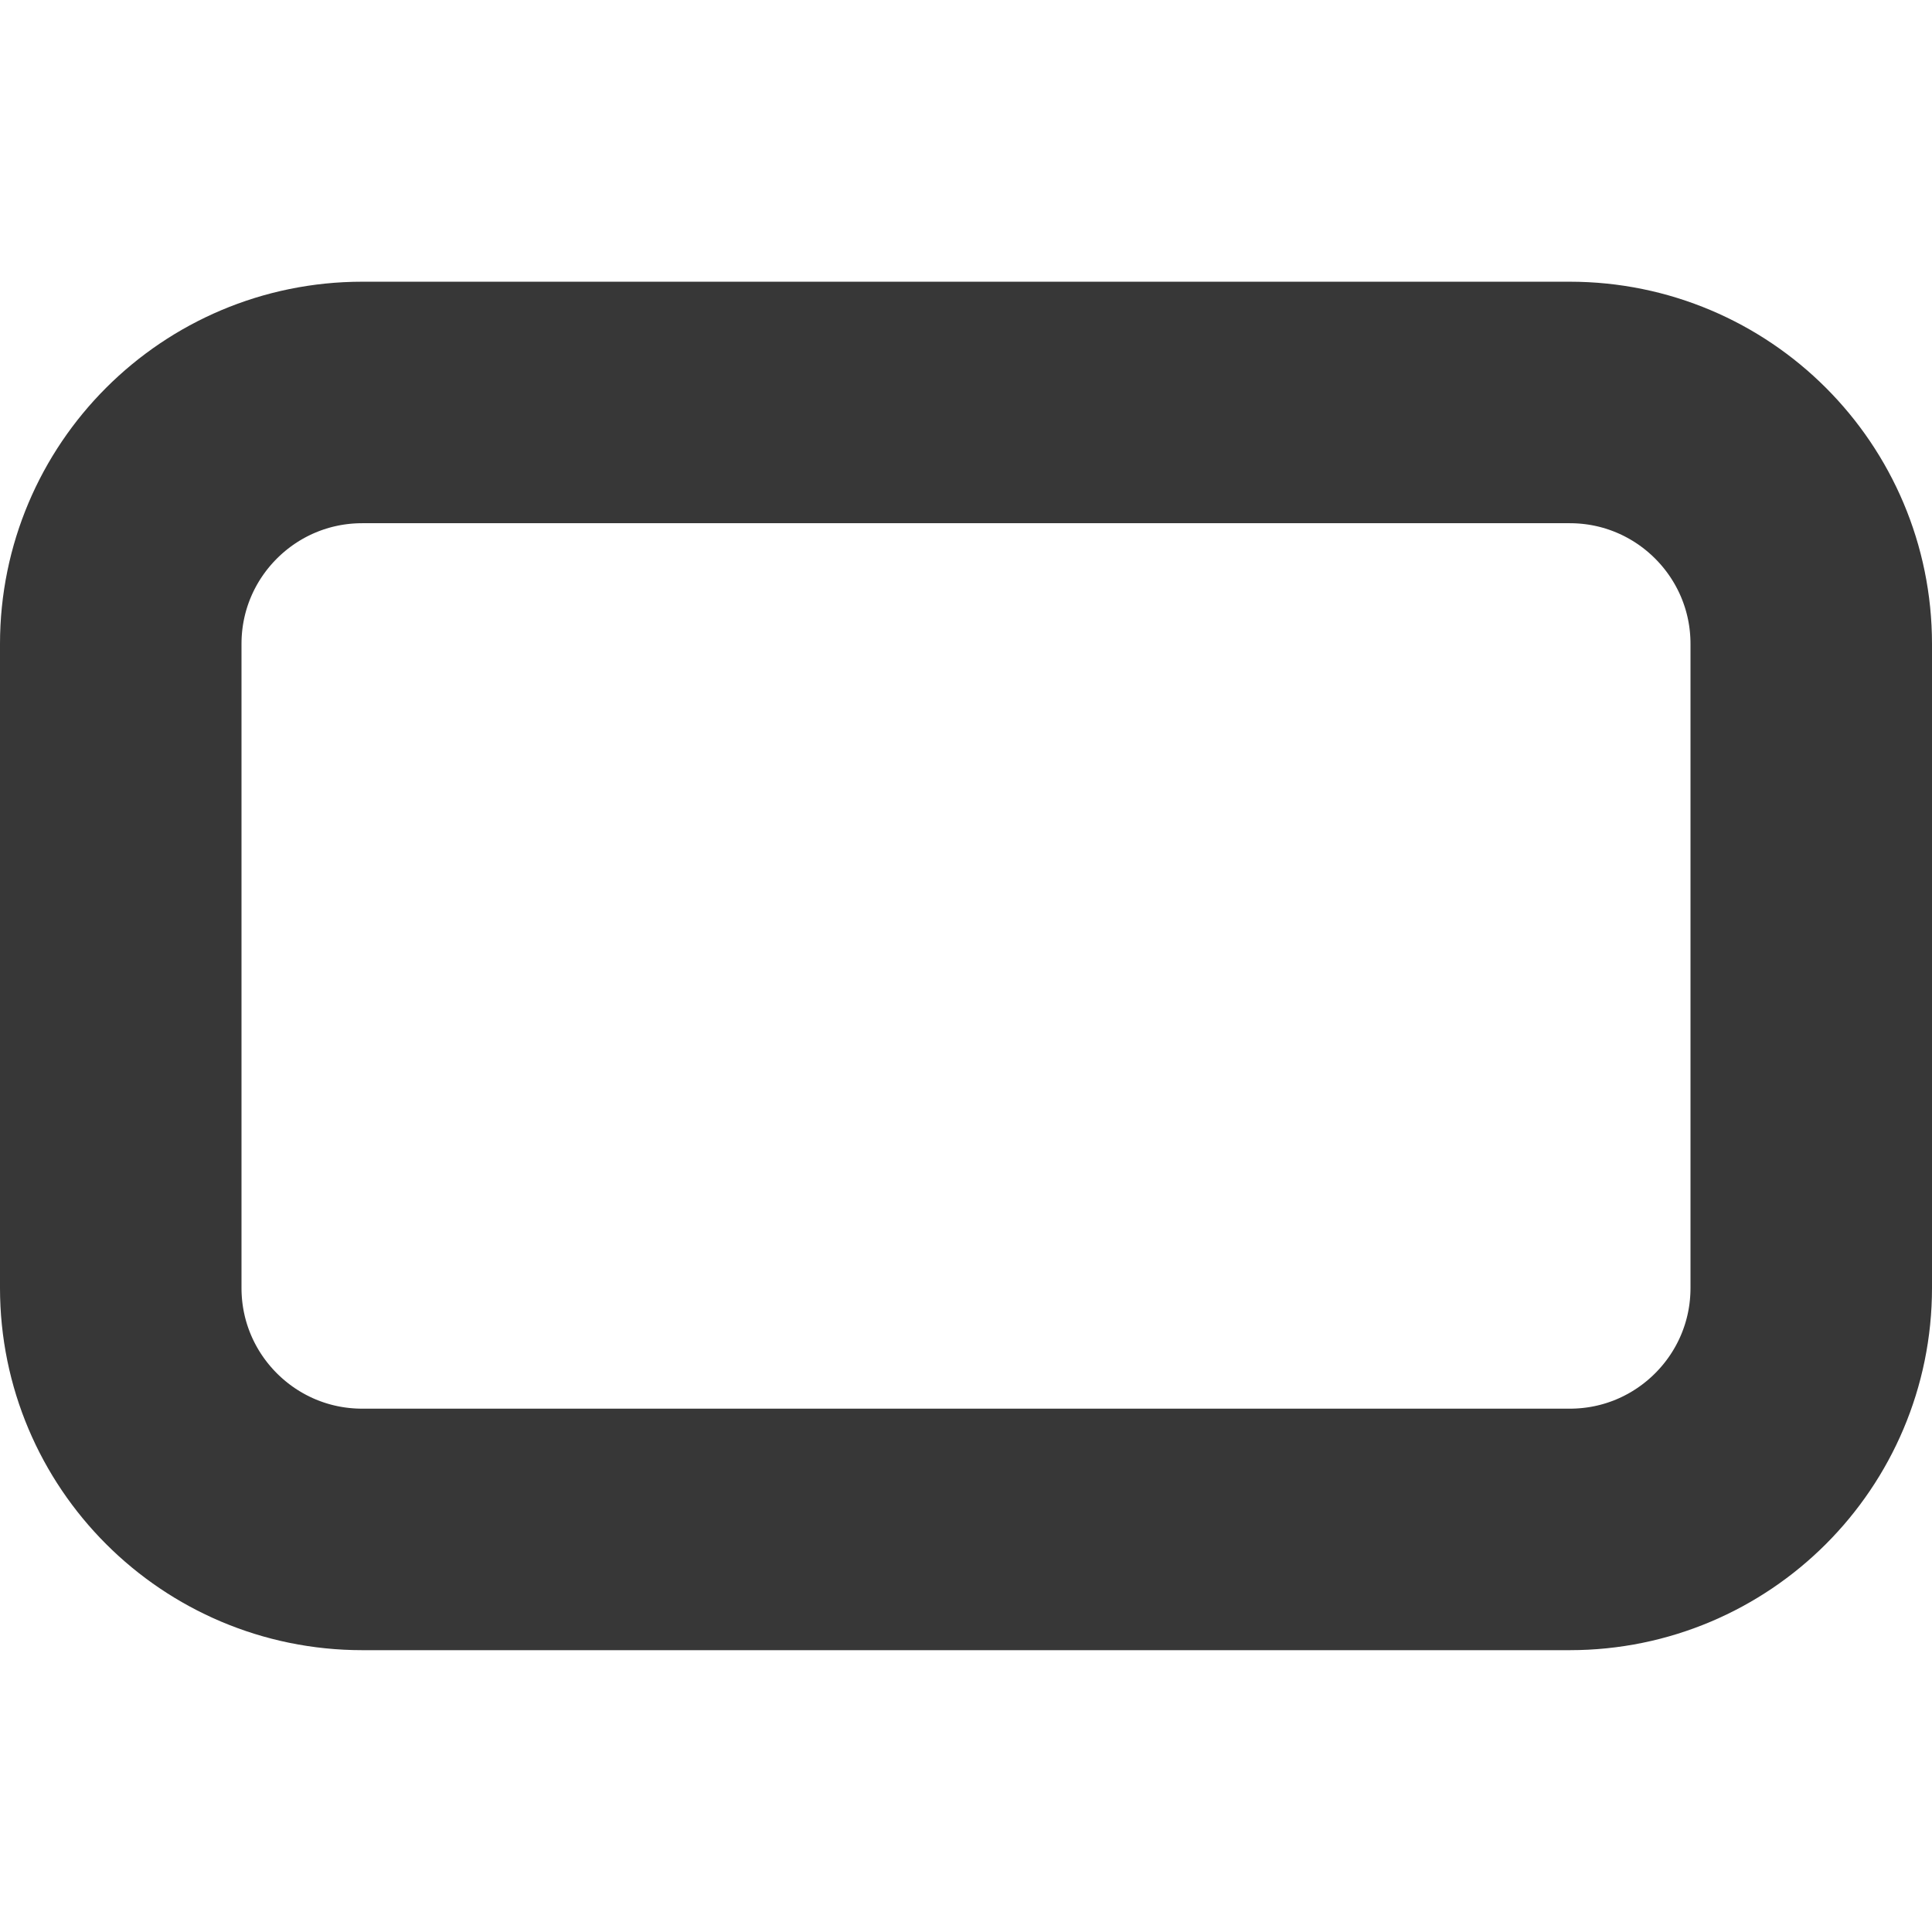
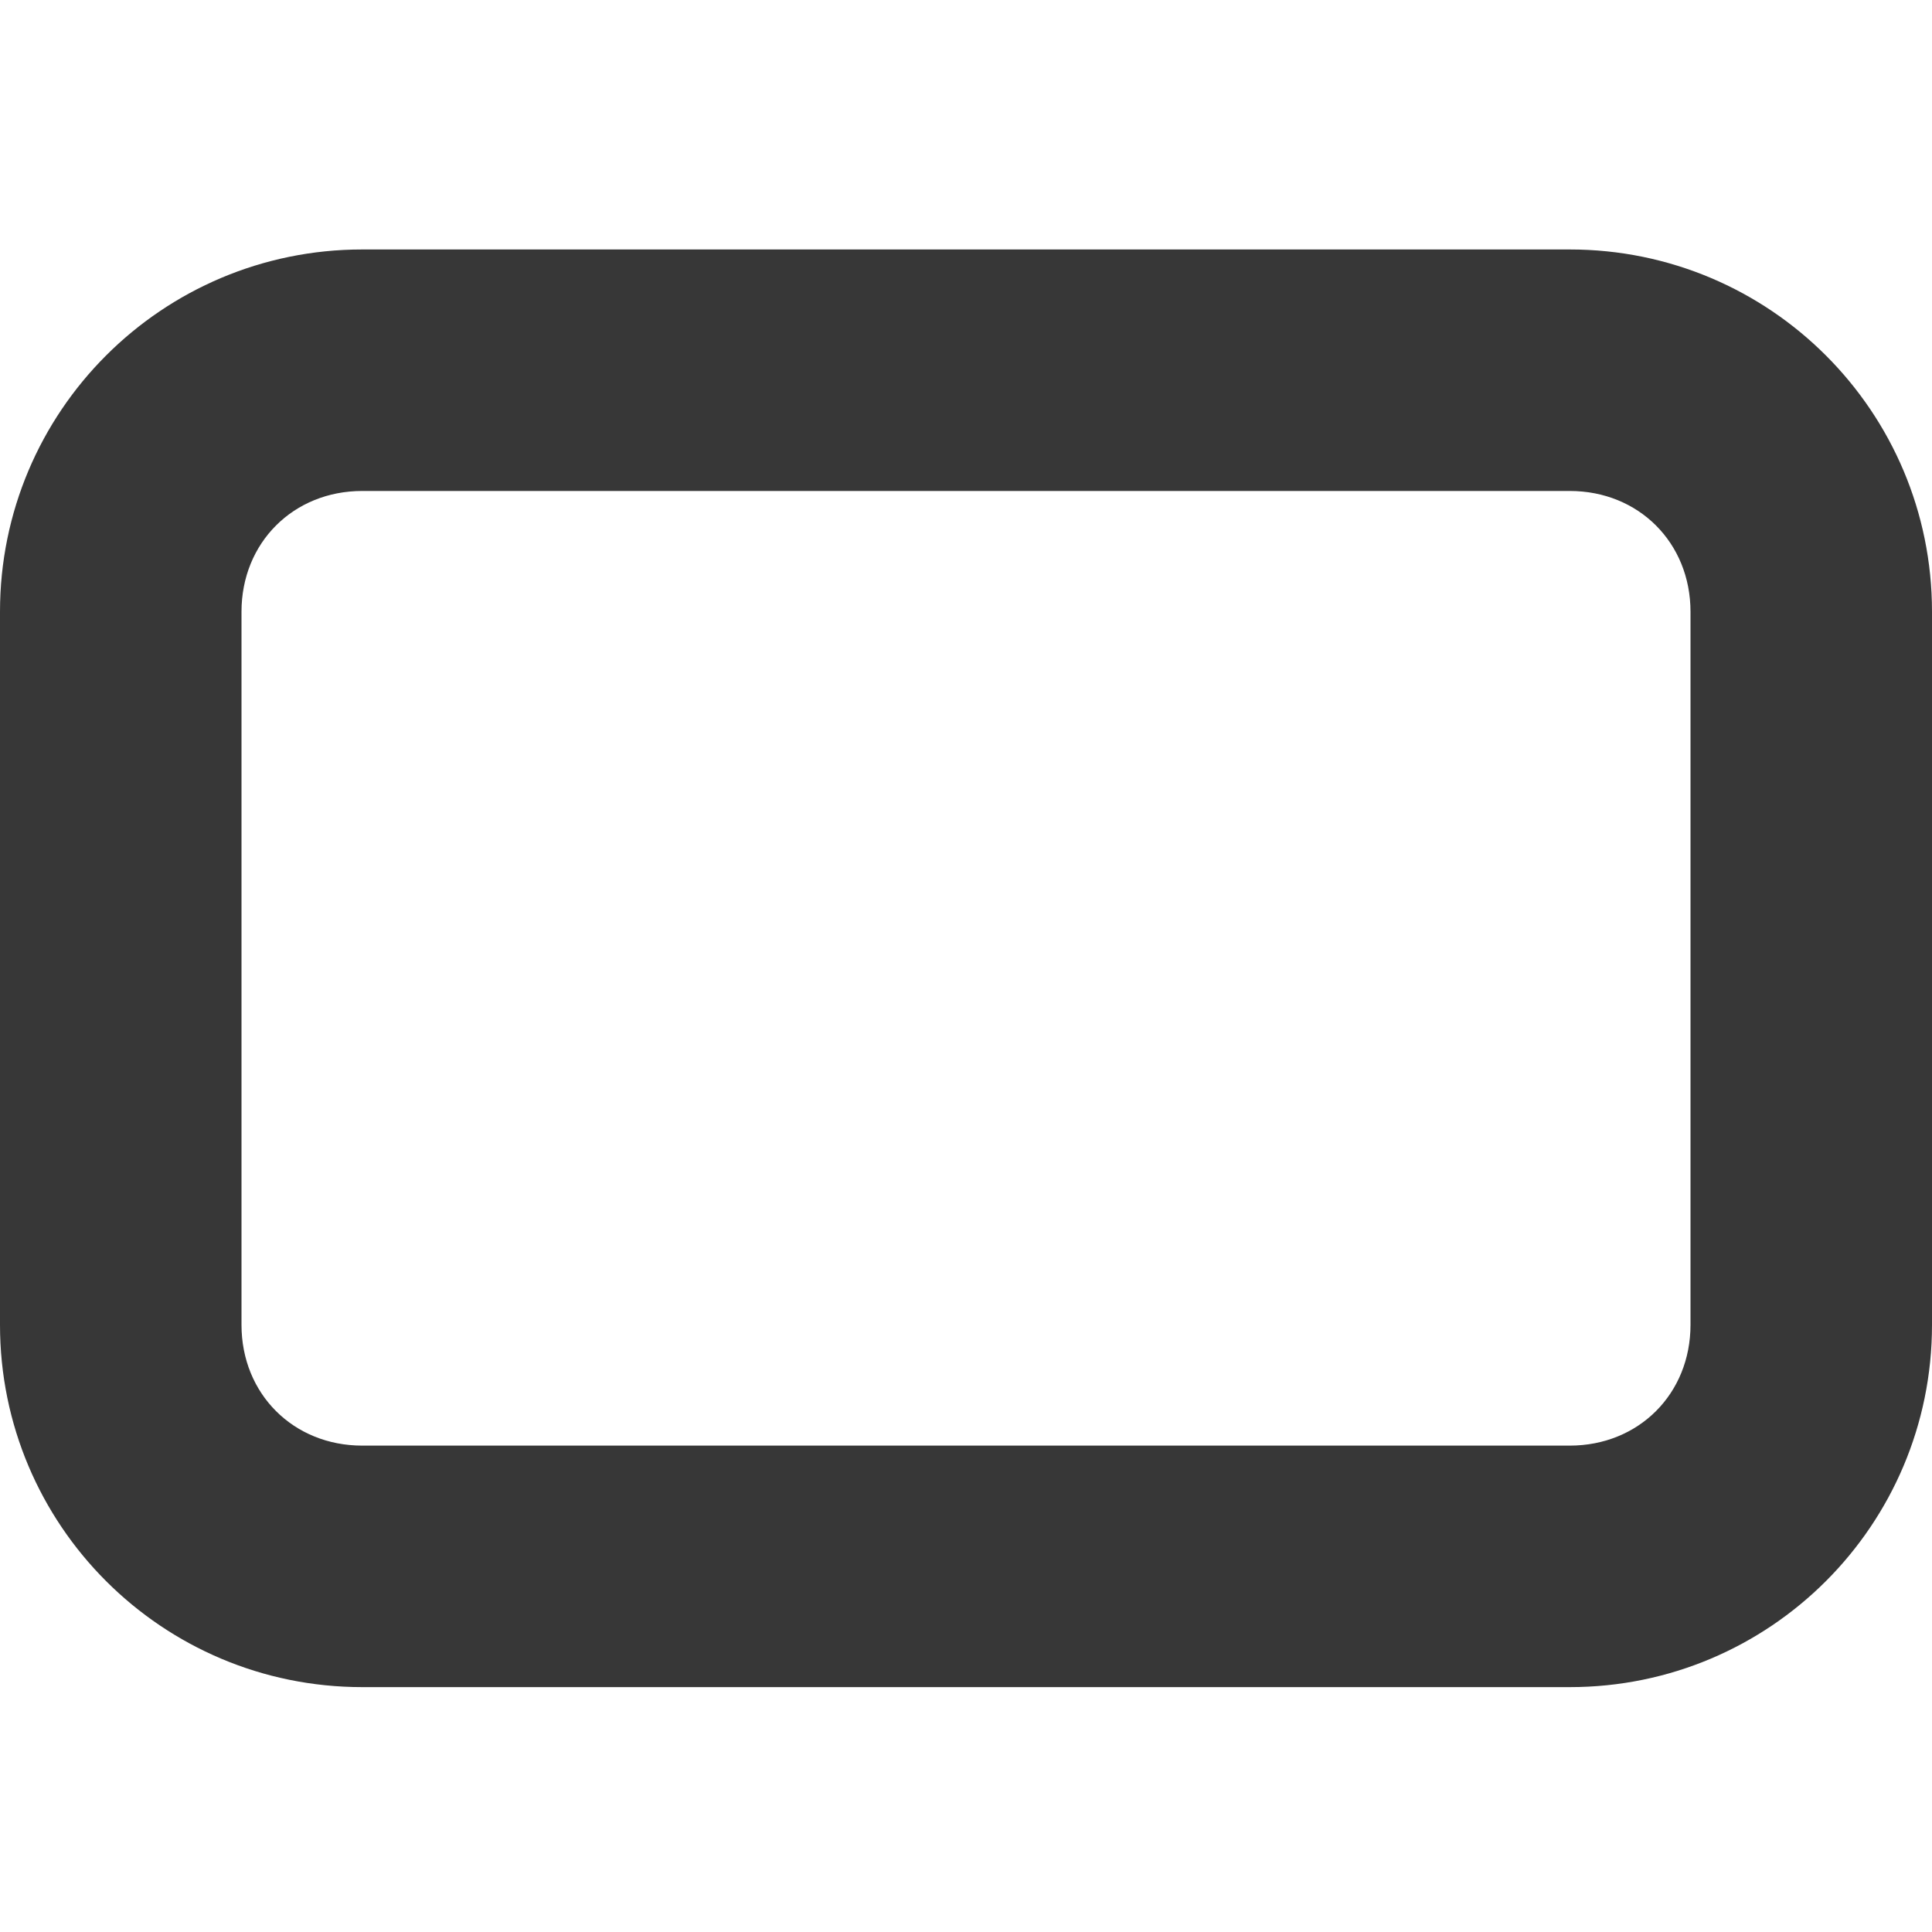
- <svg xmlns="http://www.w3.org/2000/svg" width="16px" height="16px" version="1.1" viewBox="0 0 16 16">
-   <rect x="1" y="3.333" width="14" height="9.333" rx="2" ry="2" fill="none" stroke="#373737" stroke-linejoin="round" stroke-miterlimit="12.8" stroke-width="2" />
+ <svg xmlns="http://www.w3.org/2000/svg" width="16px" height="16px" version="1.1" viewBox="0 0 16 16" id="svg1">
+   <defs id="defs1">
+     </defs>
+   <path x="1" y="3.066" width="14" height="9.906" rx="2" ry="2" fill="none" stroke="#373737" stroke-linejoin="round" stroke-miterlimit="12.8" stroke-width="2" id="rect1" style="fill:#373737;fill-rule:nonzero;stroke:none" d="m 13,4.066 c 0.571,0 1,0.429 1,1 v 5.906 c 0,0.571 -0.429,1 -1,1 H 3 c -0.571,0 -1,-0.429 -1,-1 V 5.066 c 0,-0.571 0.429,-1 1,-1 z m -13,1 v 5.906 c 0,1.658 1.342,3 3,3 h 10 c 1.658,0 3,-1.342 3,-3 V 5.066 c 0,-1.658 -1.342,-3 -3,-3 H 3 c -1.658,0 -3,1.342 -3,3 z" />
</svg>
